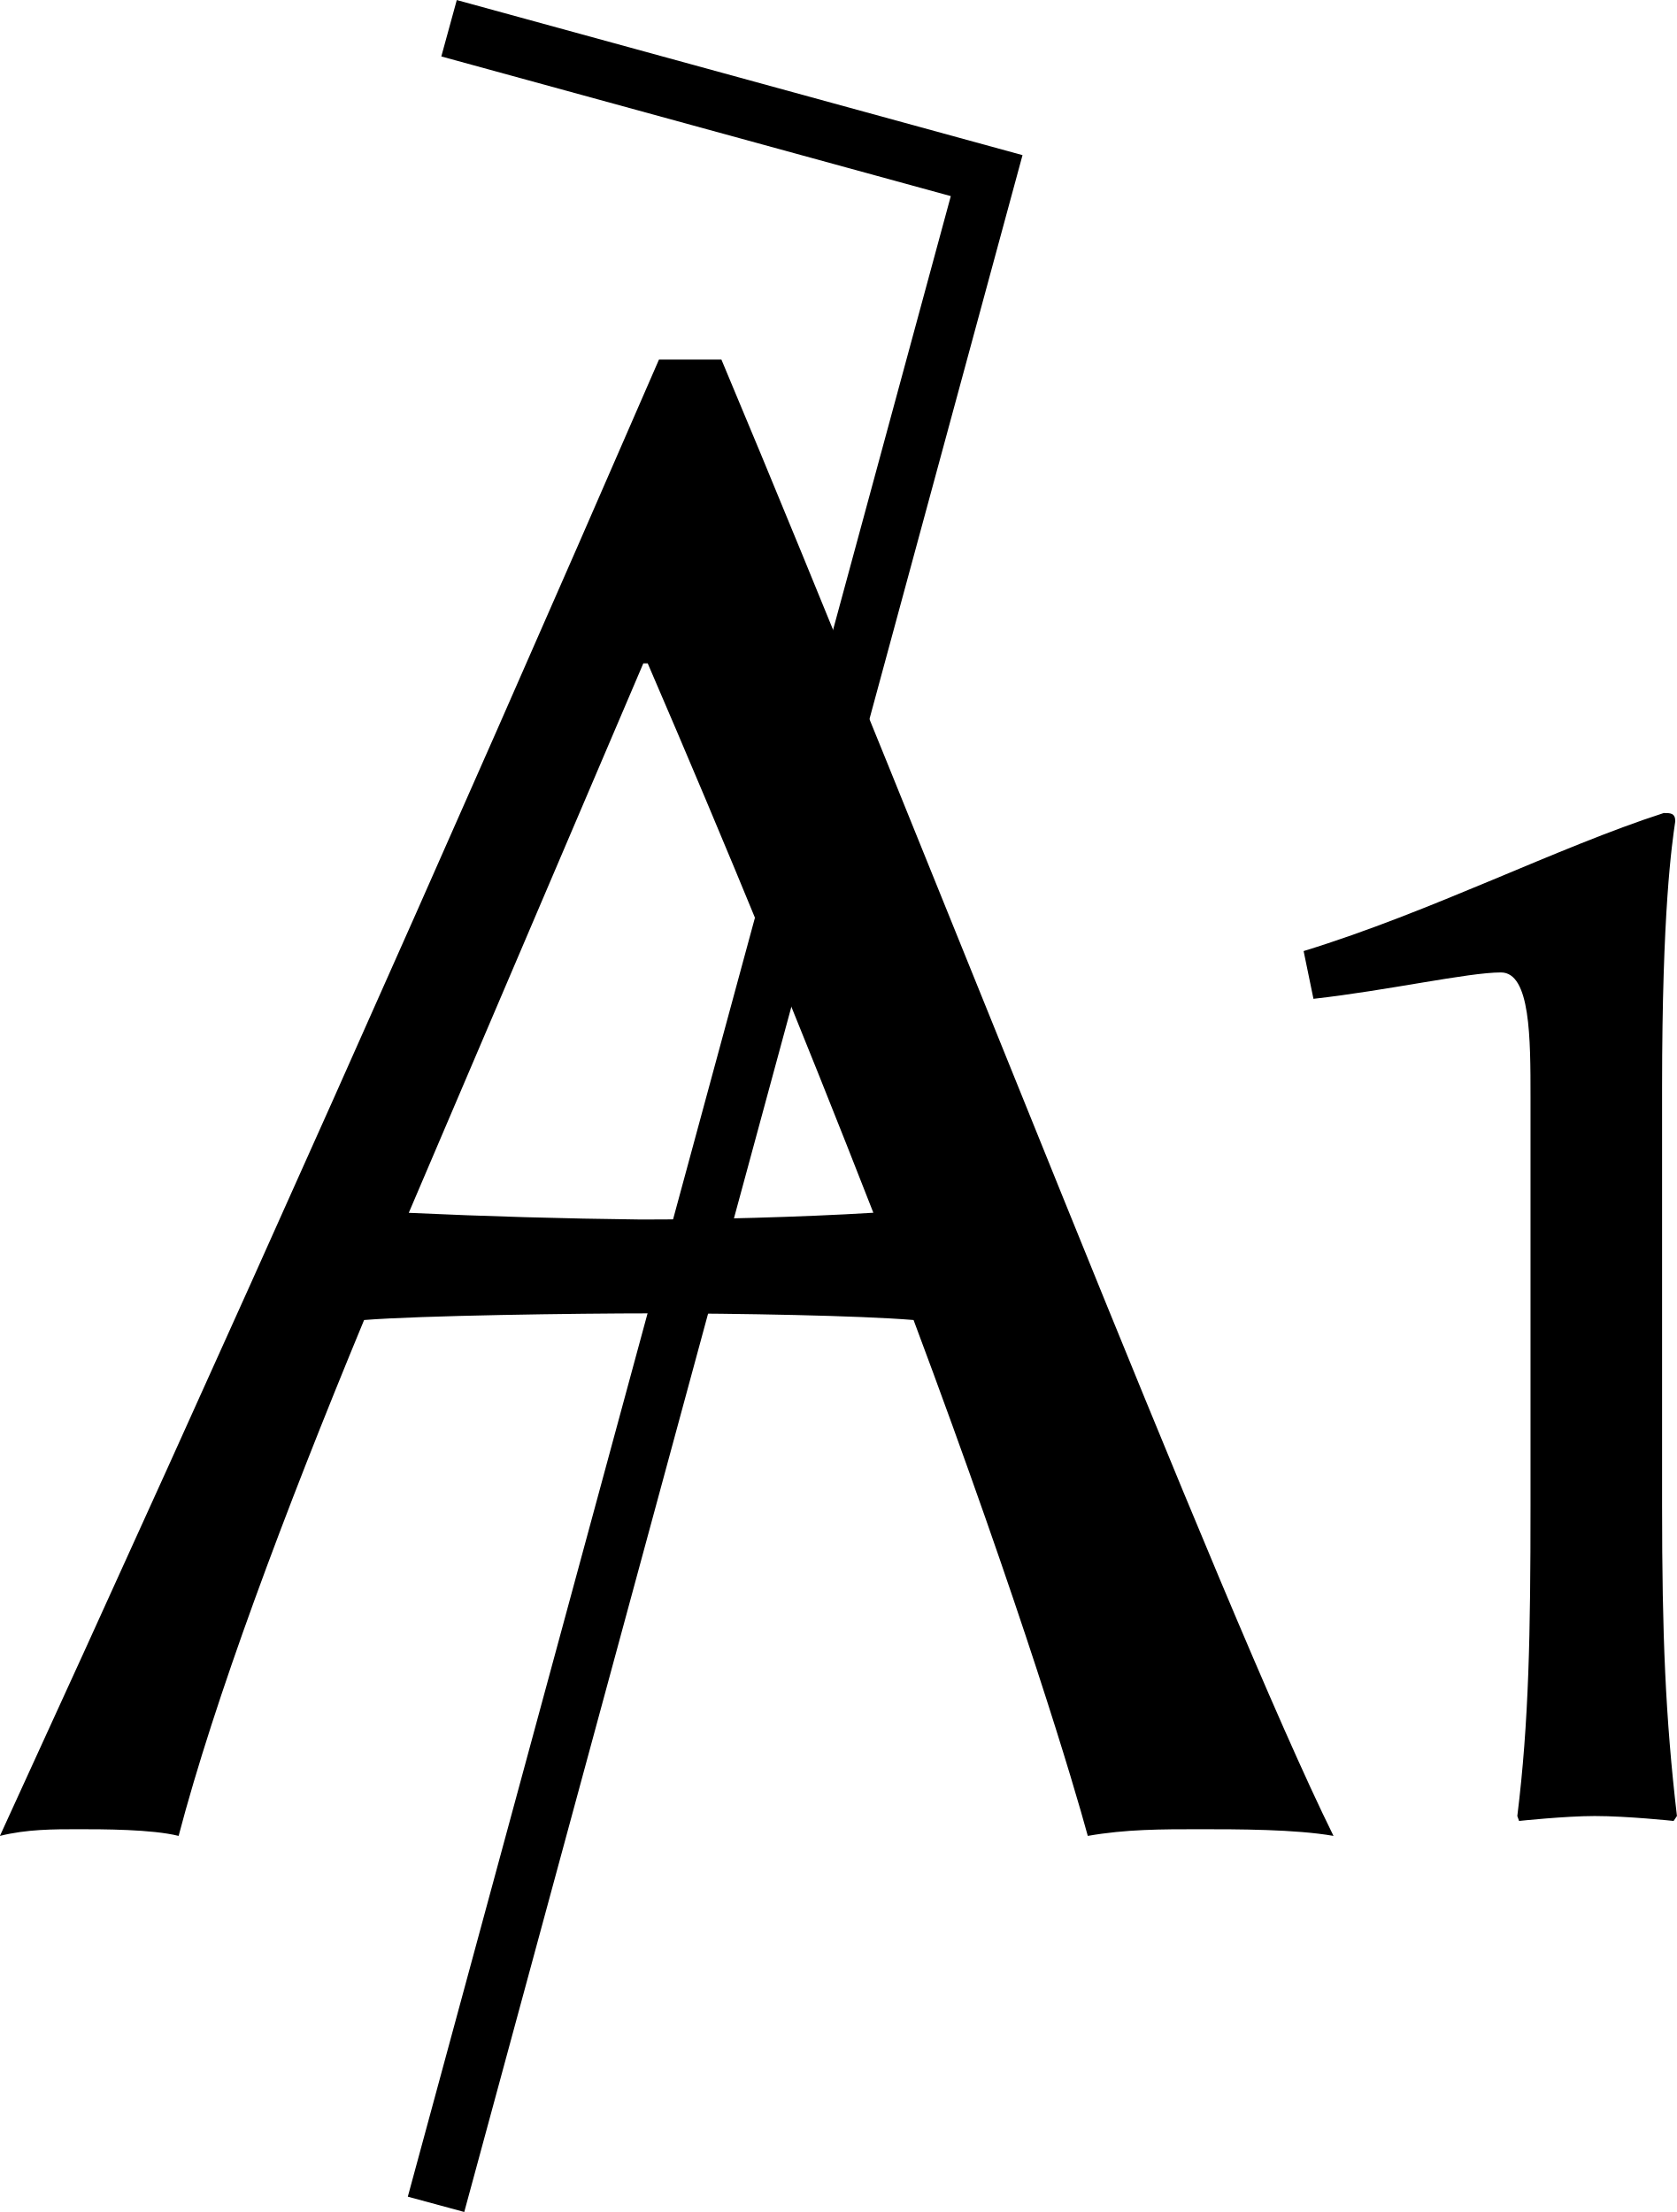
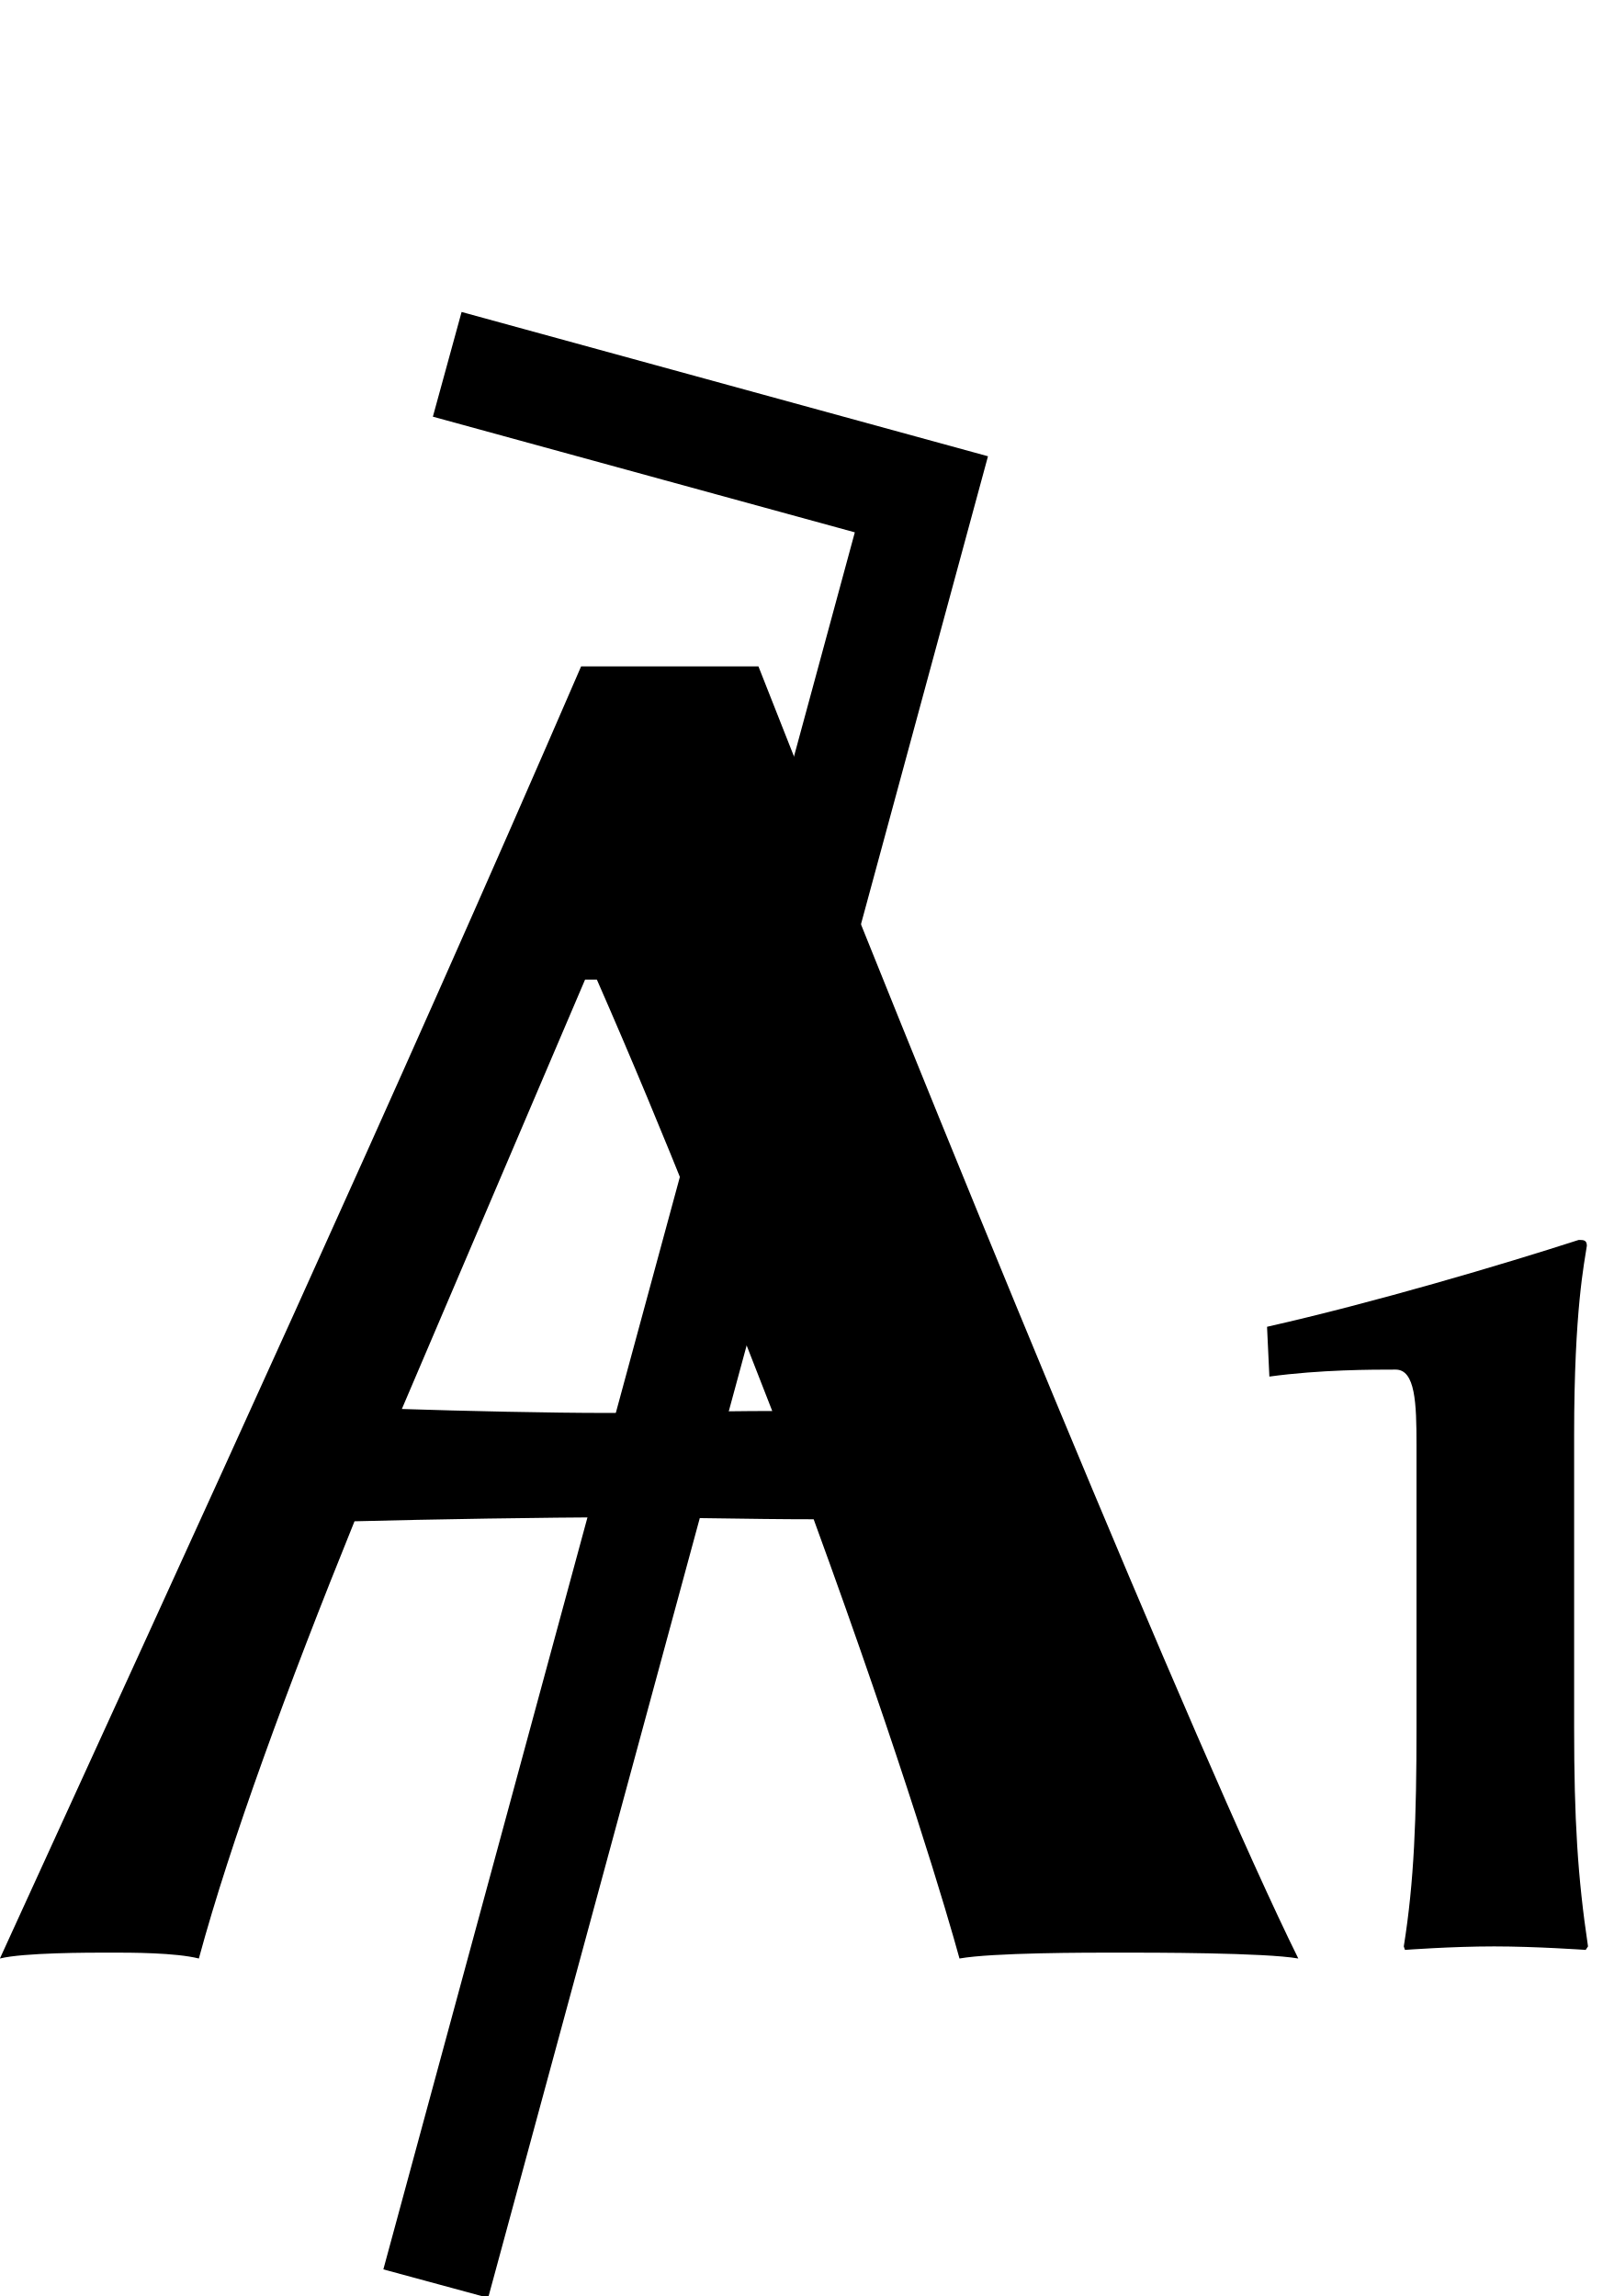
- <svg xmlns="http://www.w3.org/2000/svg" width="72.068" height="95.08" viewBox="0 0 19.068 25.156" color="rgba(100%, 0%, 0%, 100%)">
-   <path d="M9.106 92.696c.635-.051 2.413-.076 3.276-.076.965 0 2.362.025 2.972.076 1.245 3.327 1.829 5.308 1.981 5.867.432-.076.838-.076 1.27-.076s1.092 0 1.524.076c-1.27-2.565-4.623-11.227-6.96-16.79h-.71a892 892 0 0 1-7.494 16.79c.305-.076.61-.076.89-.076.279 0 .838 0 1.142.076.407-1.55 1.194-3.657 2.109-5.867m5.79-1.22c-.837.051-1.879.077-2.64.077a76 76 0 0 1-2.642-.076l2.667-6.249h.05a193 193 0 0 1 2.566 6.249" aria-label="A" style="font-size:25.4px;stroke-width:.265" transform="translate(-4.966 -77.684)" />
-   <path d="M23.865 94.803v-4.75c0-2.02.112-2.768.15-3.03 0-.093-.056-.093-.131-.093-1.216.393-2.637 1.122-4.095 1.57l.112.543c.841-.094 1.758-.3 2.132-.3.336 0 .336.749.336 1.422v4.638c0 1.458-.018 2.468-.15 3.534l.02.056s.523-.056.86-.056c.374 0 .897.056.897.056l.038-.056c-.131-1.122-.169-2.057-.169-3.534" aria-label="1" style="font-size:18.7px;stroke-width:.195" transform="translate(-4.966 -77.684)" />
-   <path d="m10.072 78.005 6.113 1.676-6.261 23.072" style="fill:none;fill-opacity:1;stroke:#000;stroke-width:.665;stroke-dasharray:none;stroke-opacity:1" transform="translate(-4.966 -77.684)" />
+ <svg xmlns="http://www.w3.org/2000/svg" width="20.8mm" height="29.607mm" version="1.1" viewBox="0 0 20.8 29.607" color="rgba(100%, 0%, 0%, 100%)">
+   <g transform="translate(-5.0672 -73.307)" stroke-width="1.3">
+     <path d="m9.639 92.924c0.965-0.025 2.464-0.051 3.378-0.051 0.813 0 1.702 0.025 2.54 0.025 1.168 3.2 1.727 5.105 1.88 5.664 0.432-0.076 1.626-0.076 2.057-0.076s1.88 0 2.311 0.076c-1.27-2.565-4.775-11.1-6.96-16.662h-2.286c-2.438 5.639-4.928 11.049-7.493 16.662 0.305-0.076 1.143-0.076 1.422-0.076s0.838 0 1.143 0.076c0.406-1.499 1.143-3.505 2.007-5.639zm5.385-1.422c-0.737 0-1.524 0.025-2.134 0.025-0.737 0-1.854-0.025-2.642-0.051l2.362-5.537h0.152c0.914 2.083 1.626 3.937 2.261 5.563z" aria-label="A" />
+     <path d="m25.361 95.584v-3.779c0-1.613 0.134-2.225 0.164-2.434 0-0.075-0.045-0.075-0.105-0.075-0.971 0.314-2.629 0.806-4.018 1.12l0.03 0.642c0.657-0.09 1.329-0.09 1.628-0.09 0.254 0 0.269 0.433 0.269 0.971v3.644c0 1.165-0.03 1.986-0.164 2.823l0.015 0.045s0.597-0.045 1.15-0.045c0.538 0 1.18 0.045 1.18 0.045l0.03-0.045c-0.134-0.896-0.179-1.643-0.179-2.823z" stroke-width=".764" aria-label="1" />
+     <path d="m10.833 78.005 6.113 1.676-6.261 23.073" style="fill:none;stroke:#000;stroke-width:1.4" />
+   </g>
</svg>
